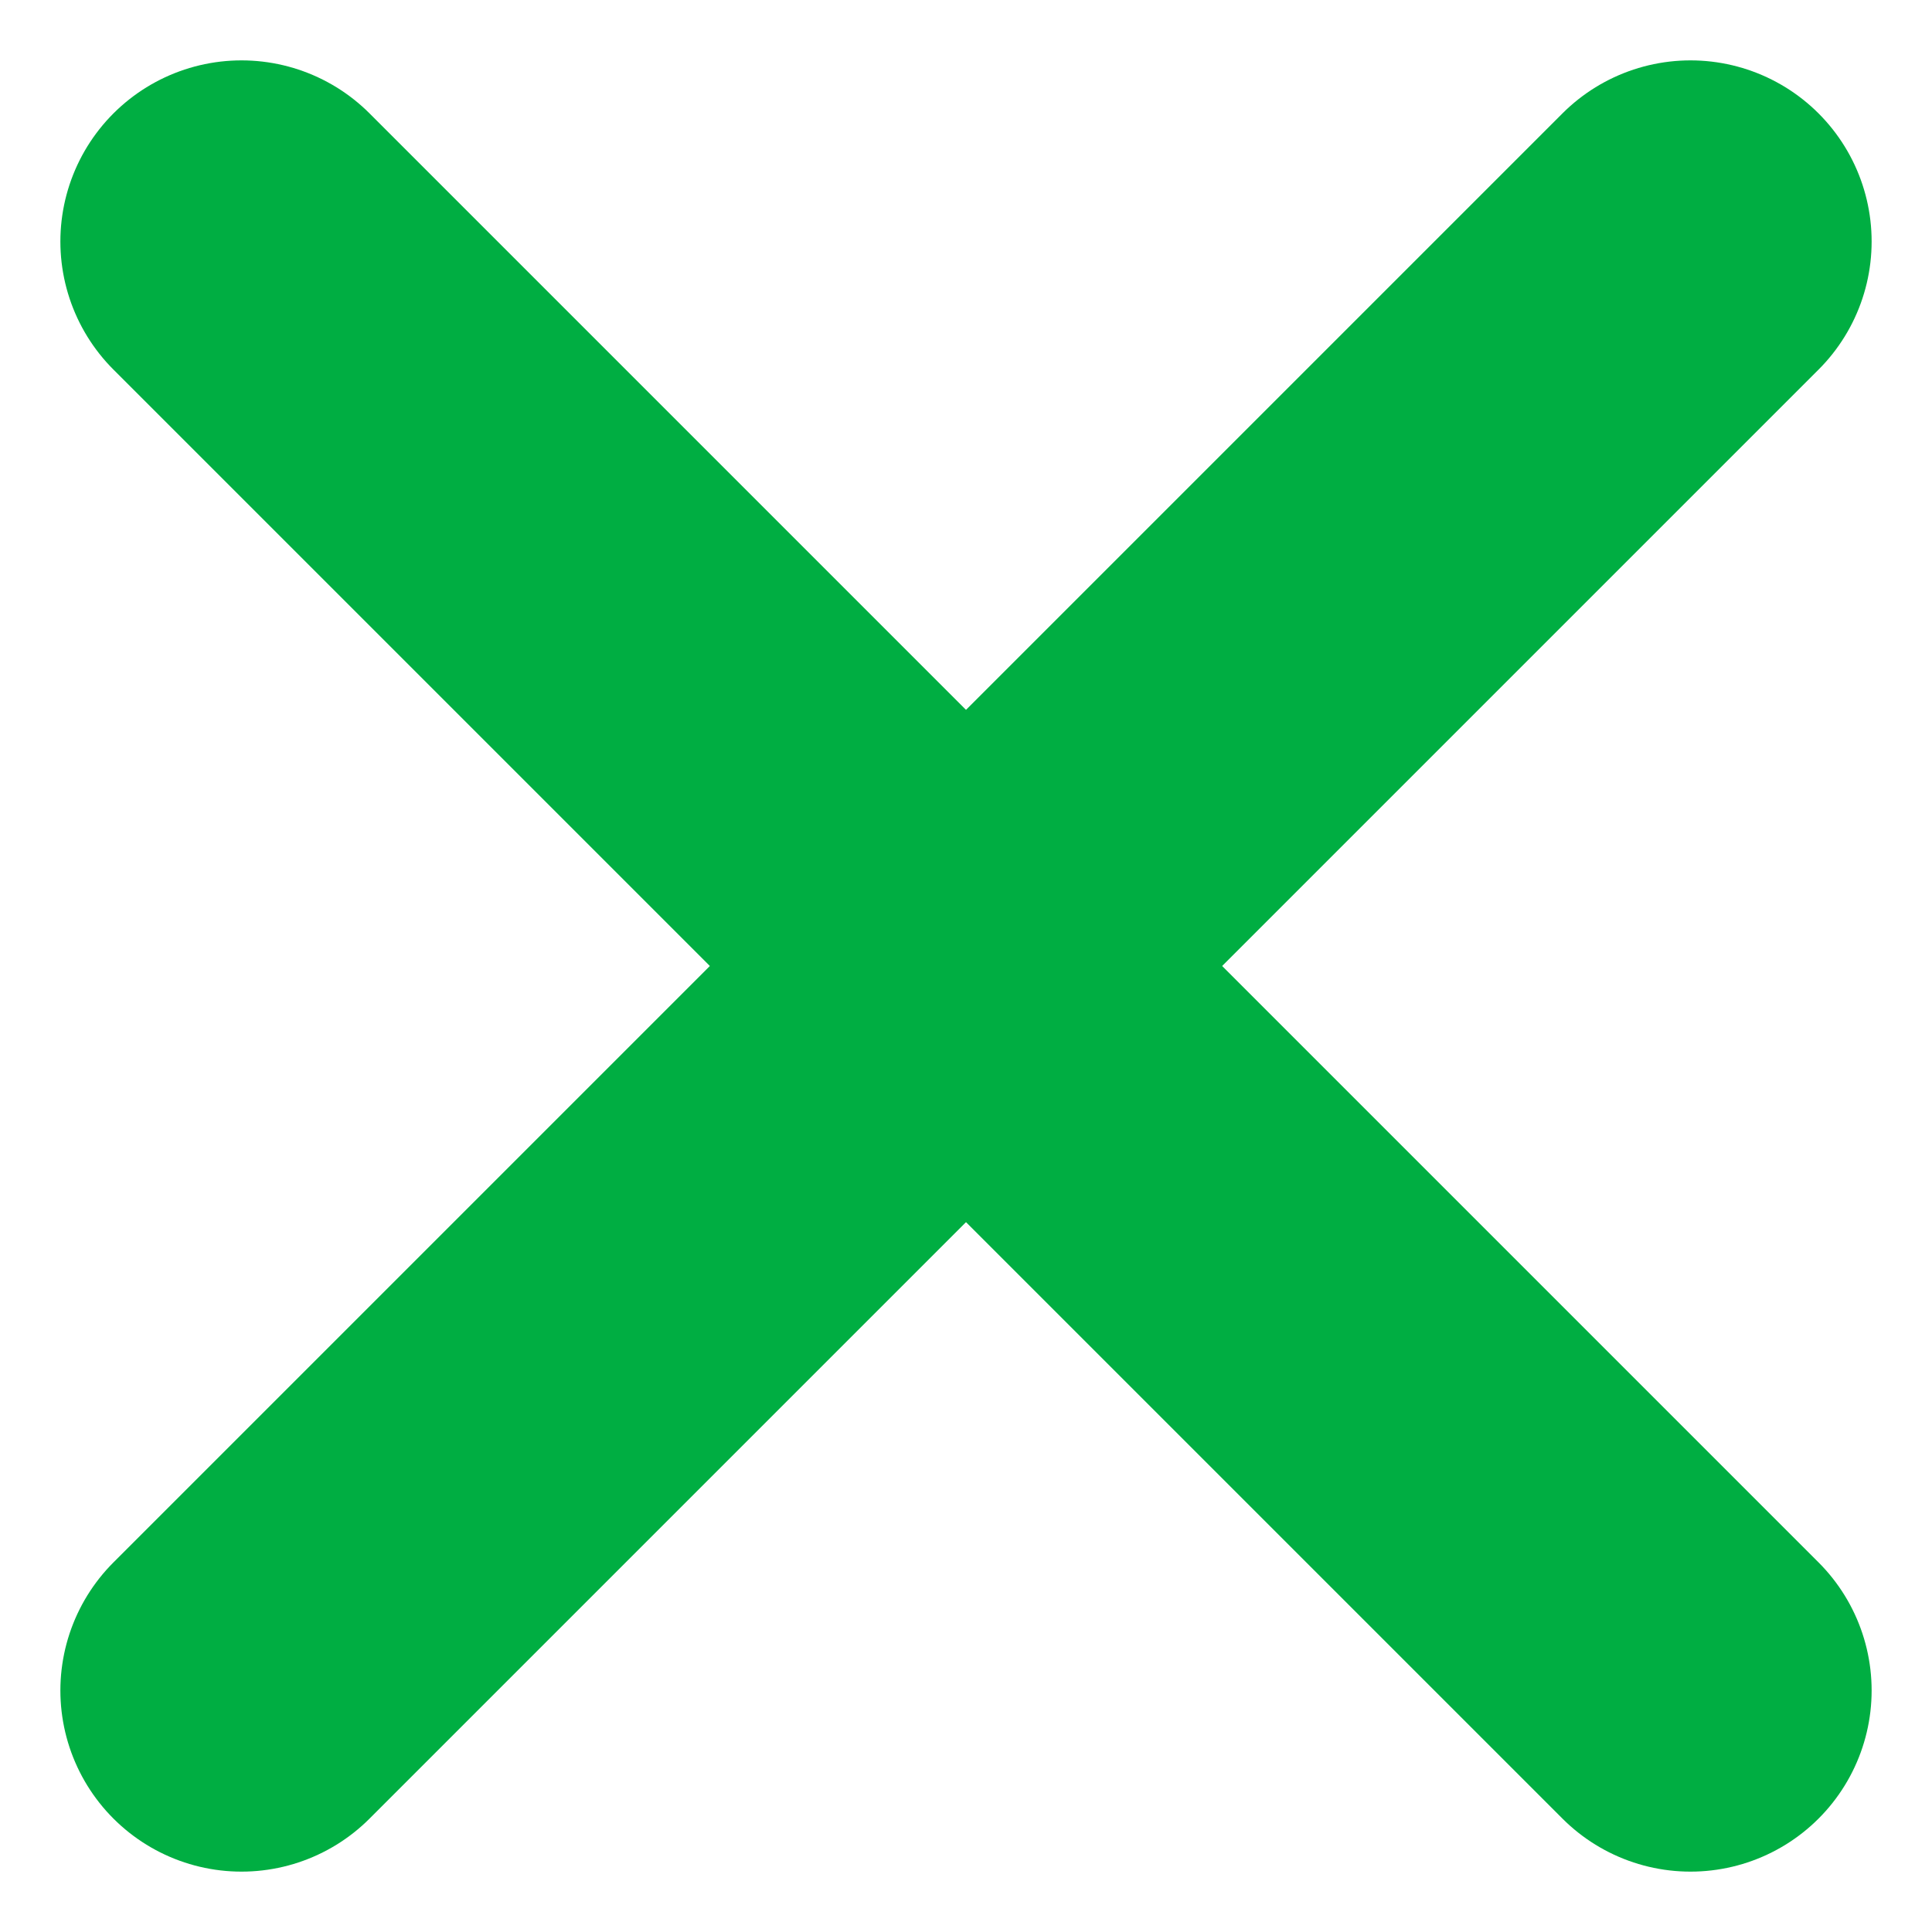
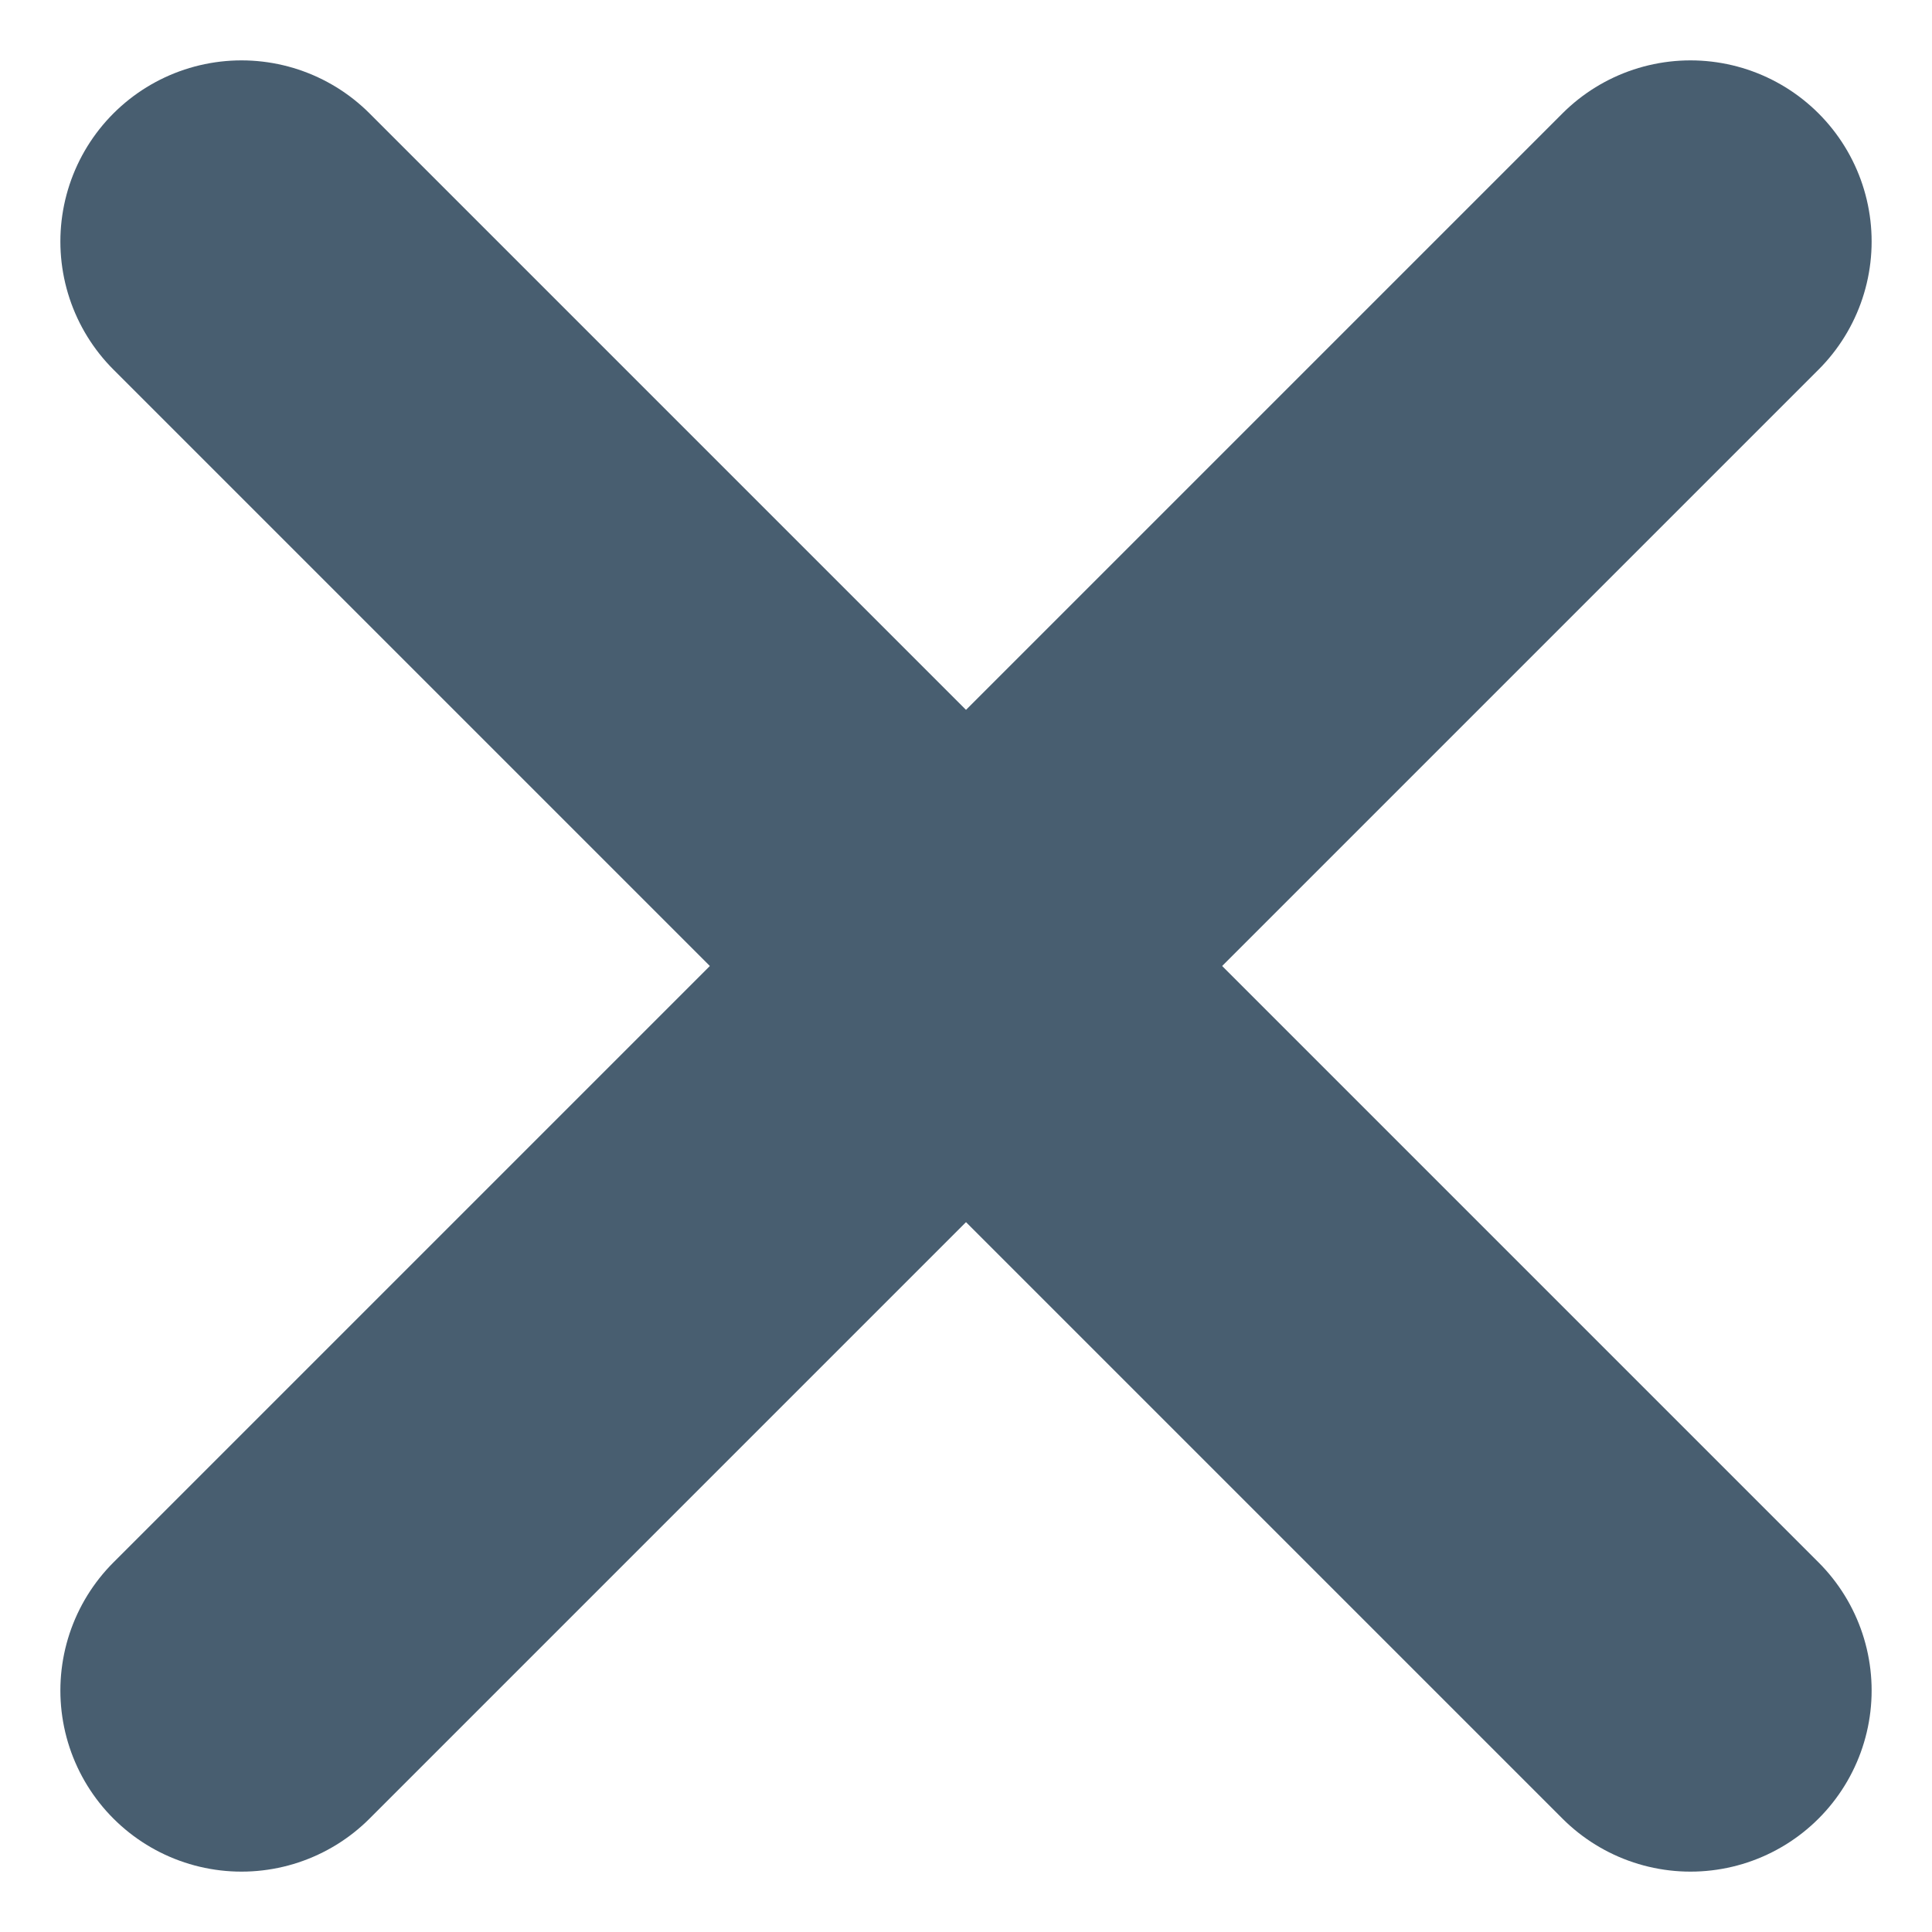
<svg xmlns="http://www.w3.org/2000/svg" width="16" height="16" viewBox="0 0 16 16" fill="none">
-   <path d="M14 2L2 14" stroke="#00AE42" stroke-width="3" stroke-miterlimit="10" stroke-linecap="round" />
-   <path d="M2 2L14 14" stroke="#00AE42" stroke-width="3" stroke-miterlimit="10" stroke-linecap="round" />
+   <path d="M14 2L2 14" stroke="#485E70" stroke-width="3" stroke-miterlimit="10" stroke-linecap="round" />
+   <path d="M2 2L14 14" stroke="#485E70" stroke-width="3" stroke-miterlimit="10" stroke-linecap="round" />
</svg>
